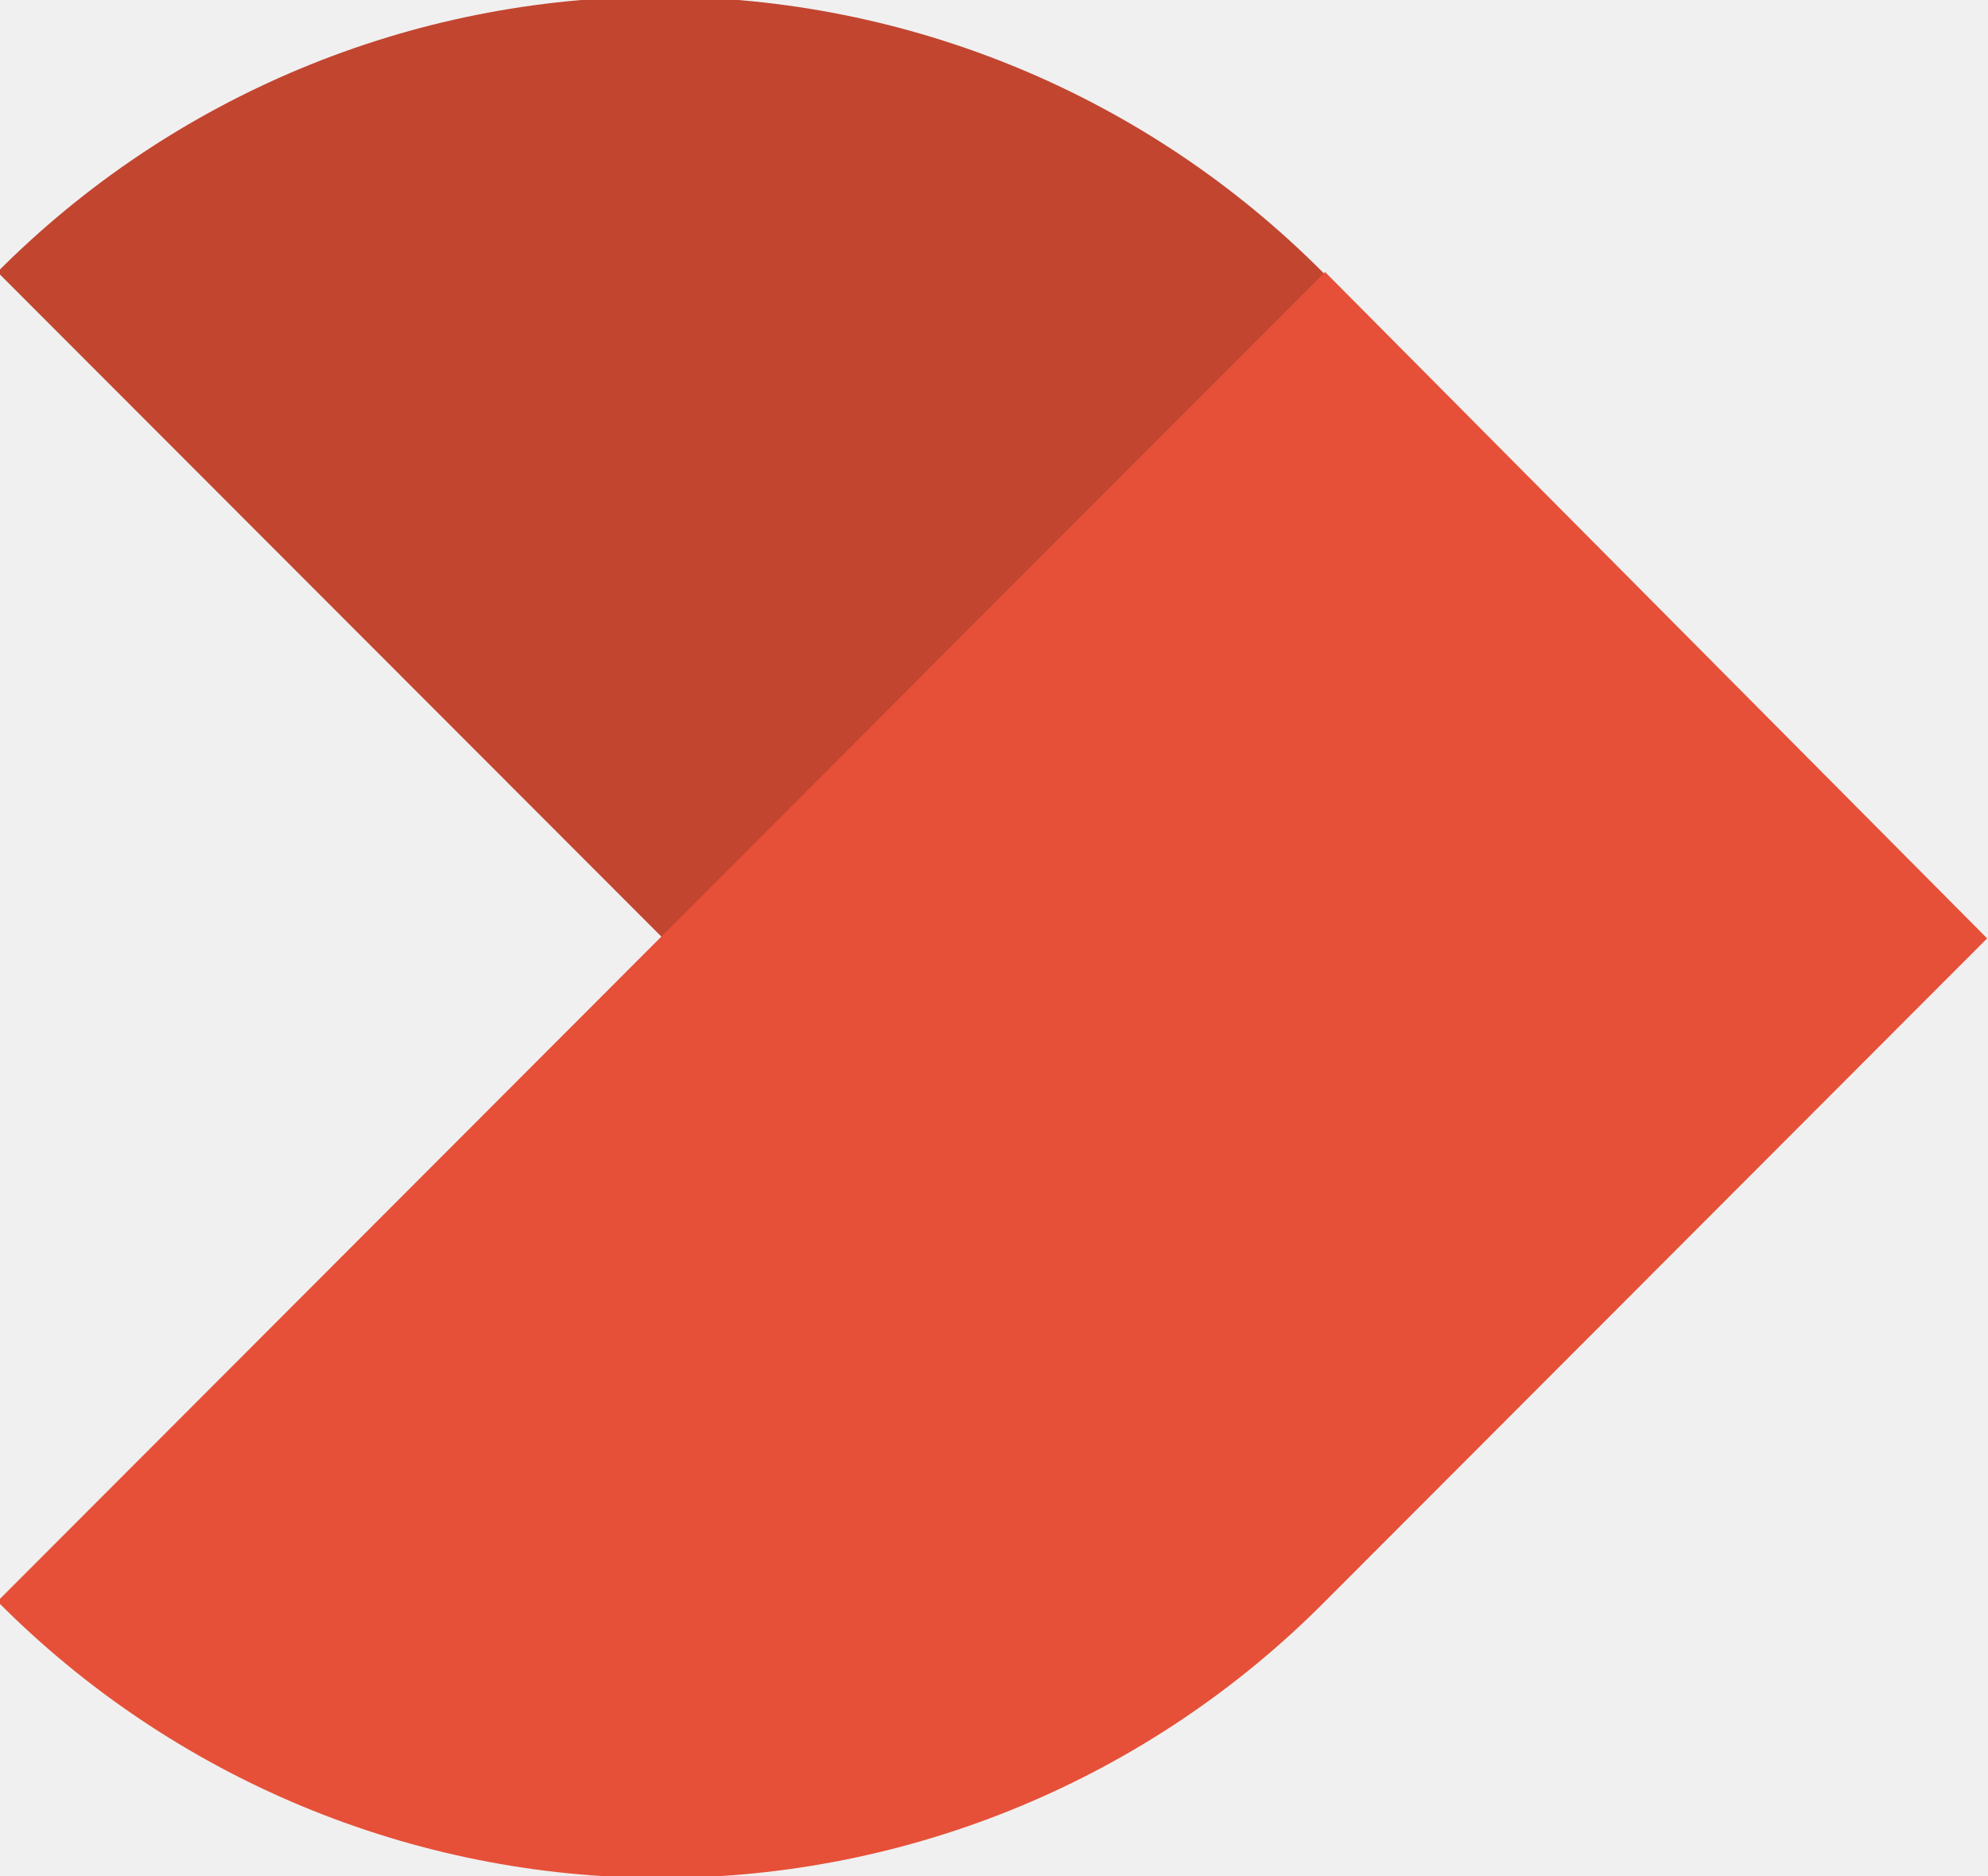
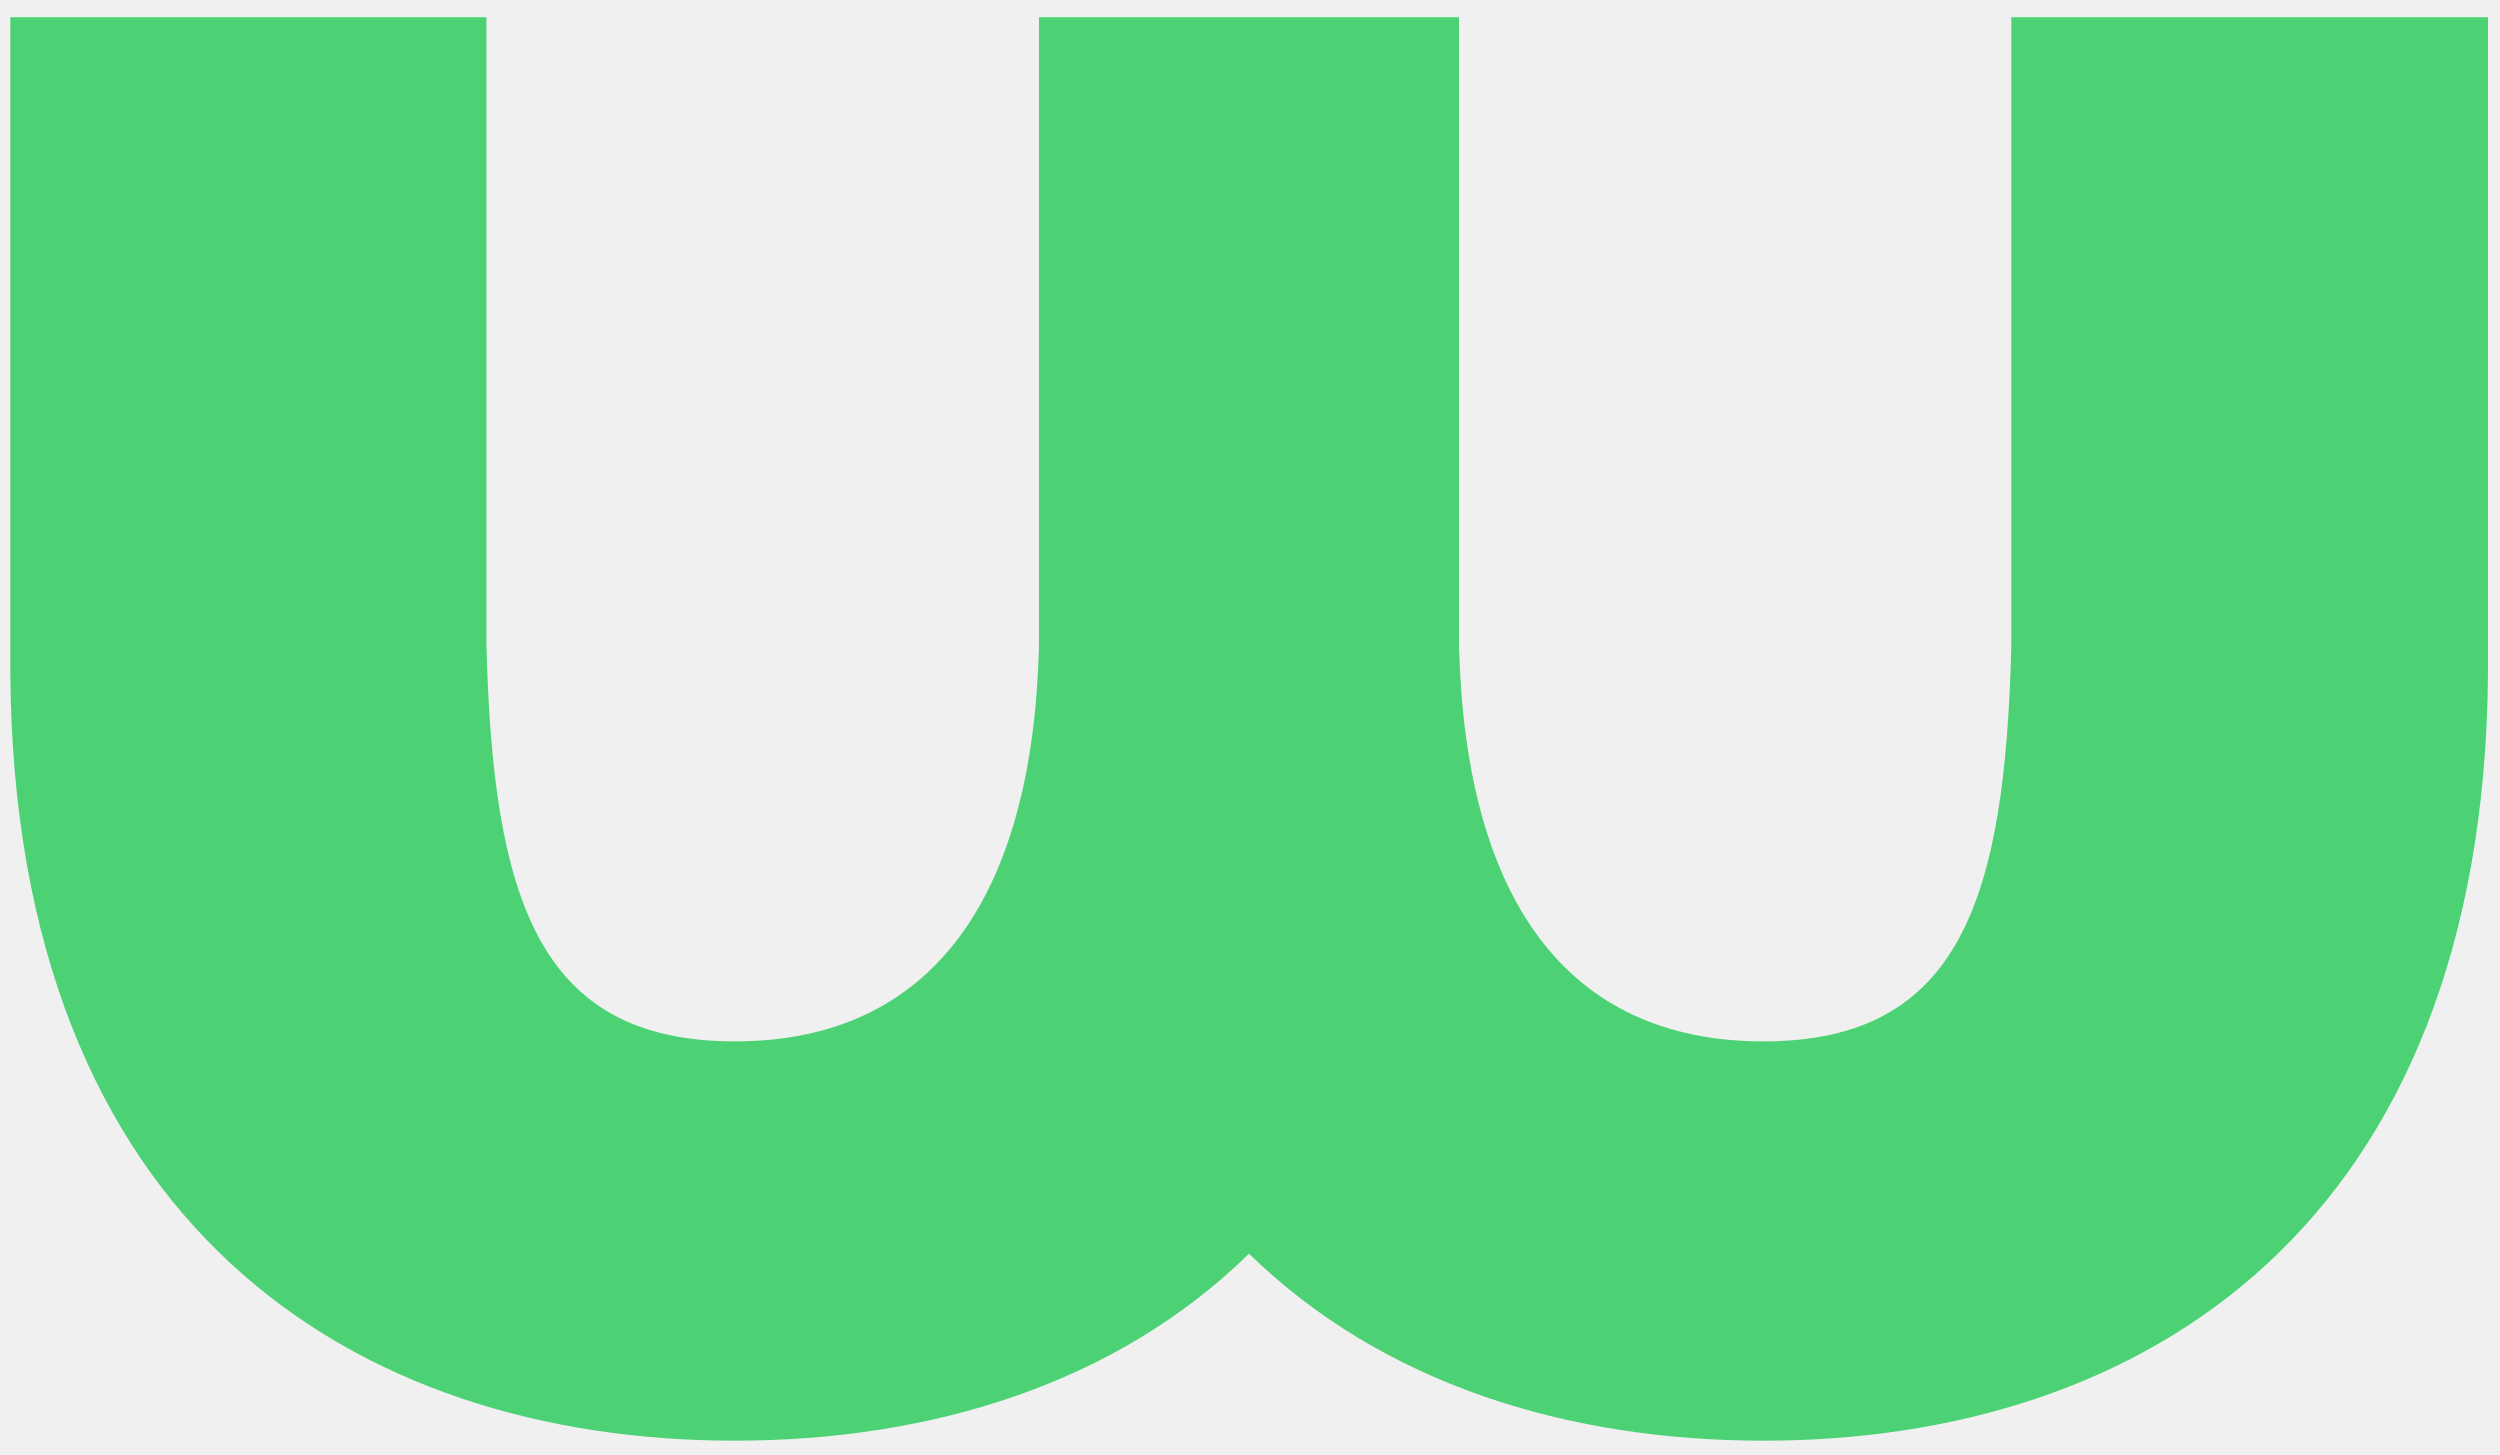
- <svg xmlns="http://www.w3.org/2000/svg" id="Symbol" viewBox="0 0 23.39 22.07">
+ <svg xmlns="http://www.w3.org/2000/svg" id="Laag_1" data-name="Laag 1" viewBox="0 0 177 103">
  <defs>
-     <style>.cls-1{fill:#c24530;}.cls-2{fill:#e65038;}</style>
+     <style>.cls-1{fill:#fff;}.cls-2{clip-path:url(#clip-path);}.cls-3{clip-path:url(#clip-path-2);}.cls-4{clip-path:url(#clip-path-3);}.cls-5{clip-path:url(#clip-path-4);}.cls-6{clip-path:url(#clip-path-5);}.cls-7{clip-path:url(#clip-path-6);}.cls-8{clip-path:url(#clip-path-7);}.cls-9{fill:#4cd275;}</style>
+     <clipPath id="clip-path">
+       <path class="cls-1" d="M-957.43,101.35c0-13.79,3.28-30.28,18.66-30.28s18.62,16.49,18.62,30.28-3.26,30.26-18.62,30.26-18.66-16.48-18.66-30.26m-37.45,0c0,35.89,25.92,51.6,56.11,51.6s56.08-15.71,56.08-51.6-25.94-51.62-56.08-51.62-56.11,15.73-56.11,51.62" />
+     </clipPath>
+     <clipPath id="clip-path-2">
+       <path class="cls-1" d="M-833.11,70.91h-.38l-.58-18.25h-37.06a242.69,242.69,0,0,1,1.13,25v72.39h36.51v-39c-.58-18.61,5.94-30,25-30.26,2.51,0,5,0,7.7.21V49.75c-.52,0-1,0-1.55,0-15.36,0-26.64,5.58-30.74,21.18" />
+     </clipPath>
+     <clipPath id="clip-path-3">
+       <path class="cls-1" d="M-768.14,29V51.87H-787V75.15h18.84v65.6c-1.93,29.89,13.07,33.36,37.85,33.36a101.25,101.25,0,0,0,19.59-1.92V150.27a108.77,108.77,0,0,1-14,.58c-8.45,0-6.91-12.61-6.91-15.14V75.15h21.11V51.87h-21.11V15.08Z" />
+     </clipPath>
+     <clipPath id="clip-path-4">
+       <path class="cls-1" d="M-655.89,68.17a13.71,13.71,0,0,1,12.66,6.2,25.49,25.49,0,0,1,4.42,14.57h-33.81c1-11.07,4-20.19,16.73-20.77m-51.9,29.89c0,38.2,15.38,54.89,54,54.89,11.35,0,22.11-2.13,30.57-7.56,9.2-5.44,17.1-14.55,18.25-27.17h-33.83c-1.33,9.11-7.69,14-17.87,14-13.63,0-16.9-10.88-16.7-23.5h69.16c0-36.28-12.49-59-51.67-59-29,0-51.9,17.47-51.9,48.33" />
+     </clipPath>
+     <clipPath id="clip-path-5">
+       <path class="cls-1" d="M-588.83,19.32v79.5c0,12.61-1,25.61,1.74,38,2.68,12,15.18,18.43,26.32,18.43a142,142,0,0,0,18.31-1V131.62c-9,1.93-12.86-2.92-12.86-10.11V5.19Z" />
+     </clipPath>
+     <clipPath id="clip-path-6">
+       <path class="cls-1" d="M-534.38,19.32v79.5c0,12.61-.94,25.61,1.76,38,2.67,12,15.16,18.43,26.31,18.43a142.21,142.21,0,0,0,18.31-1V131.62c-9,1.93-12.87-2.92-12.87-10.11V5.19Z" />
+     </clipPath>
+     <clipPath id="clip-path-7">
+       <path class="cls-1" d="M-1041.29,54.68V99.19c-.45,17.85-3.58,28-17.56,28s-21.1-10.15-21.54-28V54.68h-29.73V99.19c-.45,17.85-7.59,28-21.54,28s-17.11-10.15-17.58-28V54.68H-1183v46.46c.27,39,24.22,54.32,51.29,54.32,13.86,0,26.94-4,36.41-13.24,9.46,9.2,22.52,13.24,36.41,13.24,27.06,0,51-15.33,51.3-54.32V54.68Z" />
+     </clipPath>
  </defs>
-   <path class="cls-1" d="M21.13,24.14,11,14h0a11,11,0,0,1,15.59,0l2.19,2.19Z" transform="translate(-11.03 -10.8)" />
-   <path class="cls-2" d="M26.62,29.64h0l7.79-7.8L26.62,14l-7.8,7.81L11,29.64A11,11,0,0,0,26.62,29.64Z" transform="translate(-11.03 -10.8)" />
+   <path class="cls-1" d="M-957.43,101.35c0-13.79,3.28-30.28,18.66-30.28s18.62,16.49,18.62,30.28-3.26,30.26-18.62,30.26-18.66-16.48-18.66-30.26m-37.45,0c0,35.89,25.92,51.6,56.11,51.6s56.08-15.71,56.08-51.6-25.94-51.62-56.08-51.62-56.11,15.73-56.11,51.62" />
+   <g class="cls-2">
+     <rect class="cls-1" x="-1947.66" y="-1094.93" width="2215.61" height="1575.54" />
+   </g>
+   <path class="cls-1" d="M-833.11,70.91h-.38l-.58-18.25h-37.06a242.69,242.69,0,0,1,1.13,25v72.39h36.51v-39c-.58-18.61,5.94-30,25-30.26,2.51,0,5,0,7.7.21V49.75c-.52,0-1,0-1.55,0-15.36,0-26.64,5.58-30.74,21.18" />
+   <g class="cls-3">
+     <rect class="cls-1" x="-1947.66" y="-1094.93" width="2215.61" height="1575.54" />
+   </g>
+   <path class="cls-1" d="M-768.14,29V51.87H-787V75.15h18.84v65.6c-1.93,29.89,13.07,33.36,37.85,33.36a101.25,101.25,0,0,0,19.59-1.92V150.27a108.77,108.77,0,0,1-14,.58c-8.45,0-6.91-12.61-6.91-15.14V75.15h21.11V51.87h-21.11V15.08Z" />
+   <g class="cls-4">
+     <rect class="cls-1" x="-1947.66" y="-1094.93" width="2215.61" height="1575.54" />
+   </g>
+   <path class="cls-1" d="M-655.89,68.17a13.71,13.71,0,0,1,12.66,6.2,25.49,25.49,0,0,1,4.42,14.57h-33.81c1-11.07,4-20.19,16.73-20.77m-51.9,29.89c0,38.2,15.38,54.89,54,54.89,11.35,0,22.11-2.13,30.57-7.56,9.2-5.44,17.1-14.55,18.25-27.17h-33.83c-1.33,9.11-7.69,14-17.87,14-13.63,0-16.9-10.88-16.7-23.5h69.16c0-36.28-12.49-59-51.67-59-29,0-51.9,17.47-51.9,48.33" />
+   <g class="cls-5">
+     <rect class="cls-1" x="-1947.66" y="-1094.93" width="2215.61" height="1575.54" />
+   </g>
+   <path class="cls-1" d="M-588.83,19.32v79.5c0,12.61-1,25.61,1.74,38,2.68,12,15.18,18.43,26.32,18.43a142,142,0,0,0,18.31-1V131.62c-9,1.93-12.86-2.92-12.86-10.11V5.19Z" />
+   <g class="cls-6">
+     <rect class="cls-1" x="-1947.66" y="-1094.93" width="2215.61" height="1575.54" />
+   </g>
+   <path class="cls-1" d="M-534.38,19.32v79.5c0,12.61-.94,25.61,1.76,38,2.67,12,15.16,18.43,26.31,18.43a142.21,142.21,0,0,0,18.31-1V131.62c-9,1.93-12.87-2.92-12.87-10.11V5.19Z" />
+   <g class="cls-7">
+     <rect class="cls-1" x="-1947.66" y="-1094.93" width="2215.61" height="1575.54" />
+   </g>
+   <path class="cls-1" d="M-1041.29,54.68V99.19c-.45,17.85-3.58,28-17.56,28s-21.1-10.15-21.54-28V54.68h-29.73V99.19c-.45,17.85-7.59,28-21.54,28s-17.11-10.15-17.58-28V54.68H-1183v46.46c.27,39,24.22,54.32,51.29,54.32,13.86,0,26.94-4,36.41-13.24,9.46,9.2,22.52,13.24,36.41,13.24,27.06,0,51-15.33,51.3-54.32V54.68Z" />
+   <g class="cls-8">
+     <rect class="cls-1" x="-1947.66" y="-1094.93" width="2215.61" height="1575.54" />
+   </g>
+   <path class="cls-9" d="M142.4,1.22V45.73c-.44,17.85-3.57,28-17.55,28s-21.11-10.15-21.55-28V1.22H73.56V45.73c-.44,17.85-7.59,28-21.54,28s-17.11-10.15-17.58-28V1.22H.73V47.68C1,86.67,25,102,52,102,65.88,102,79,98,88.43,88.76,97.9,98,111,102,124.85,102c27.05,0,51-15.33,51.3-54.32V1.22Z" />
</svg>
